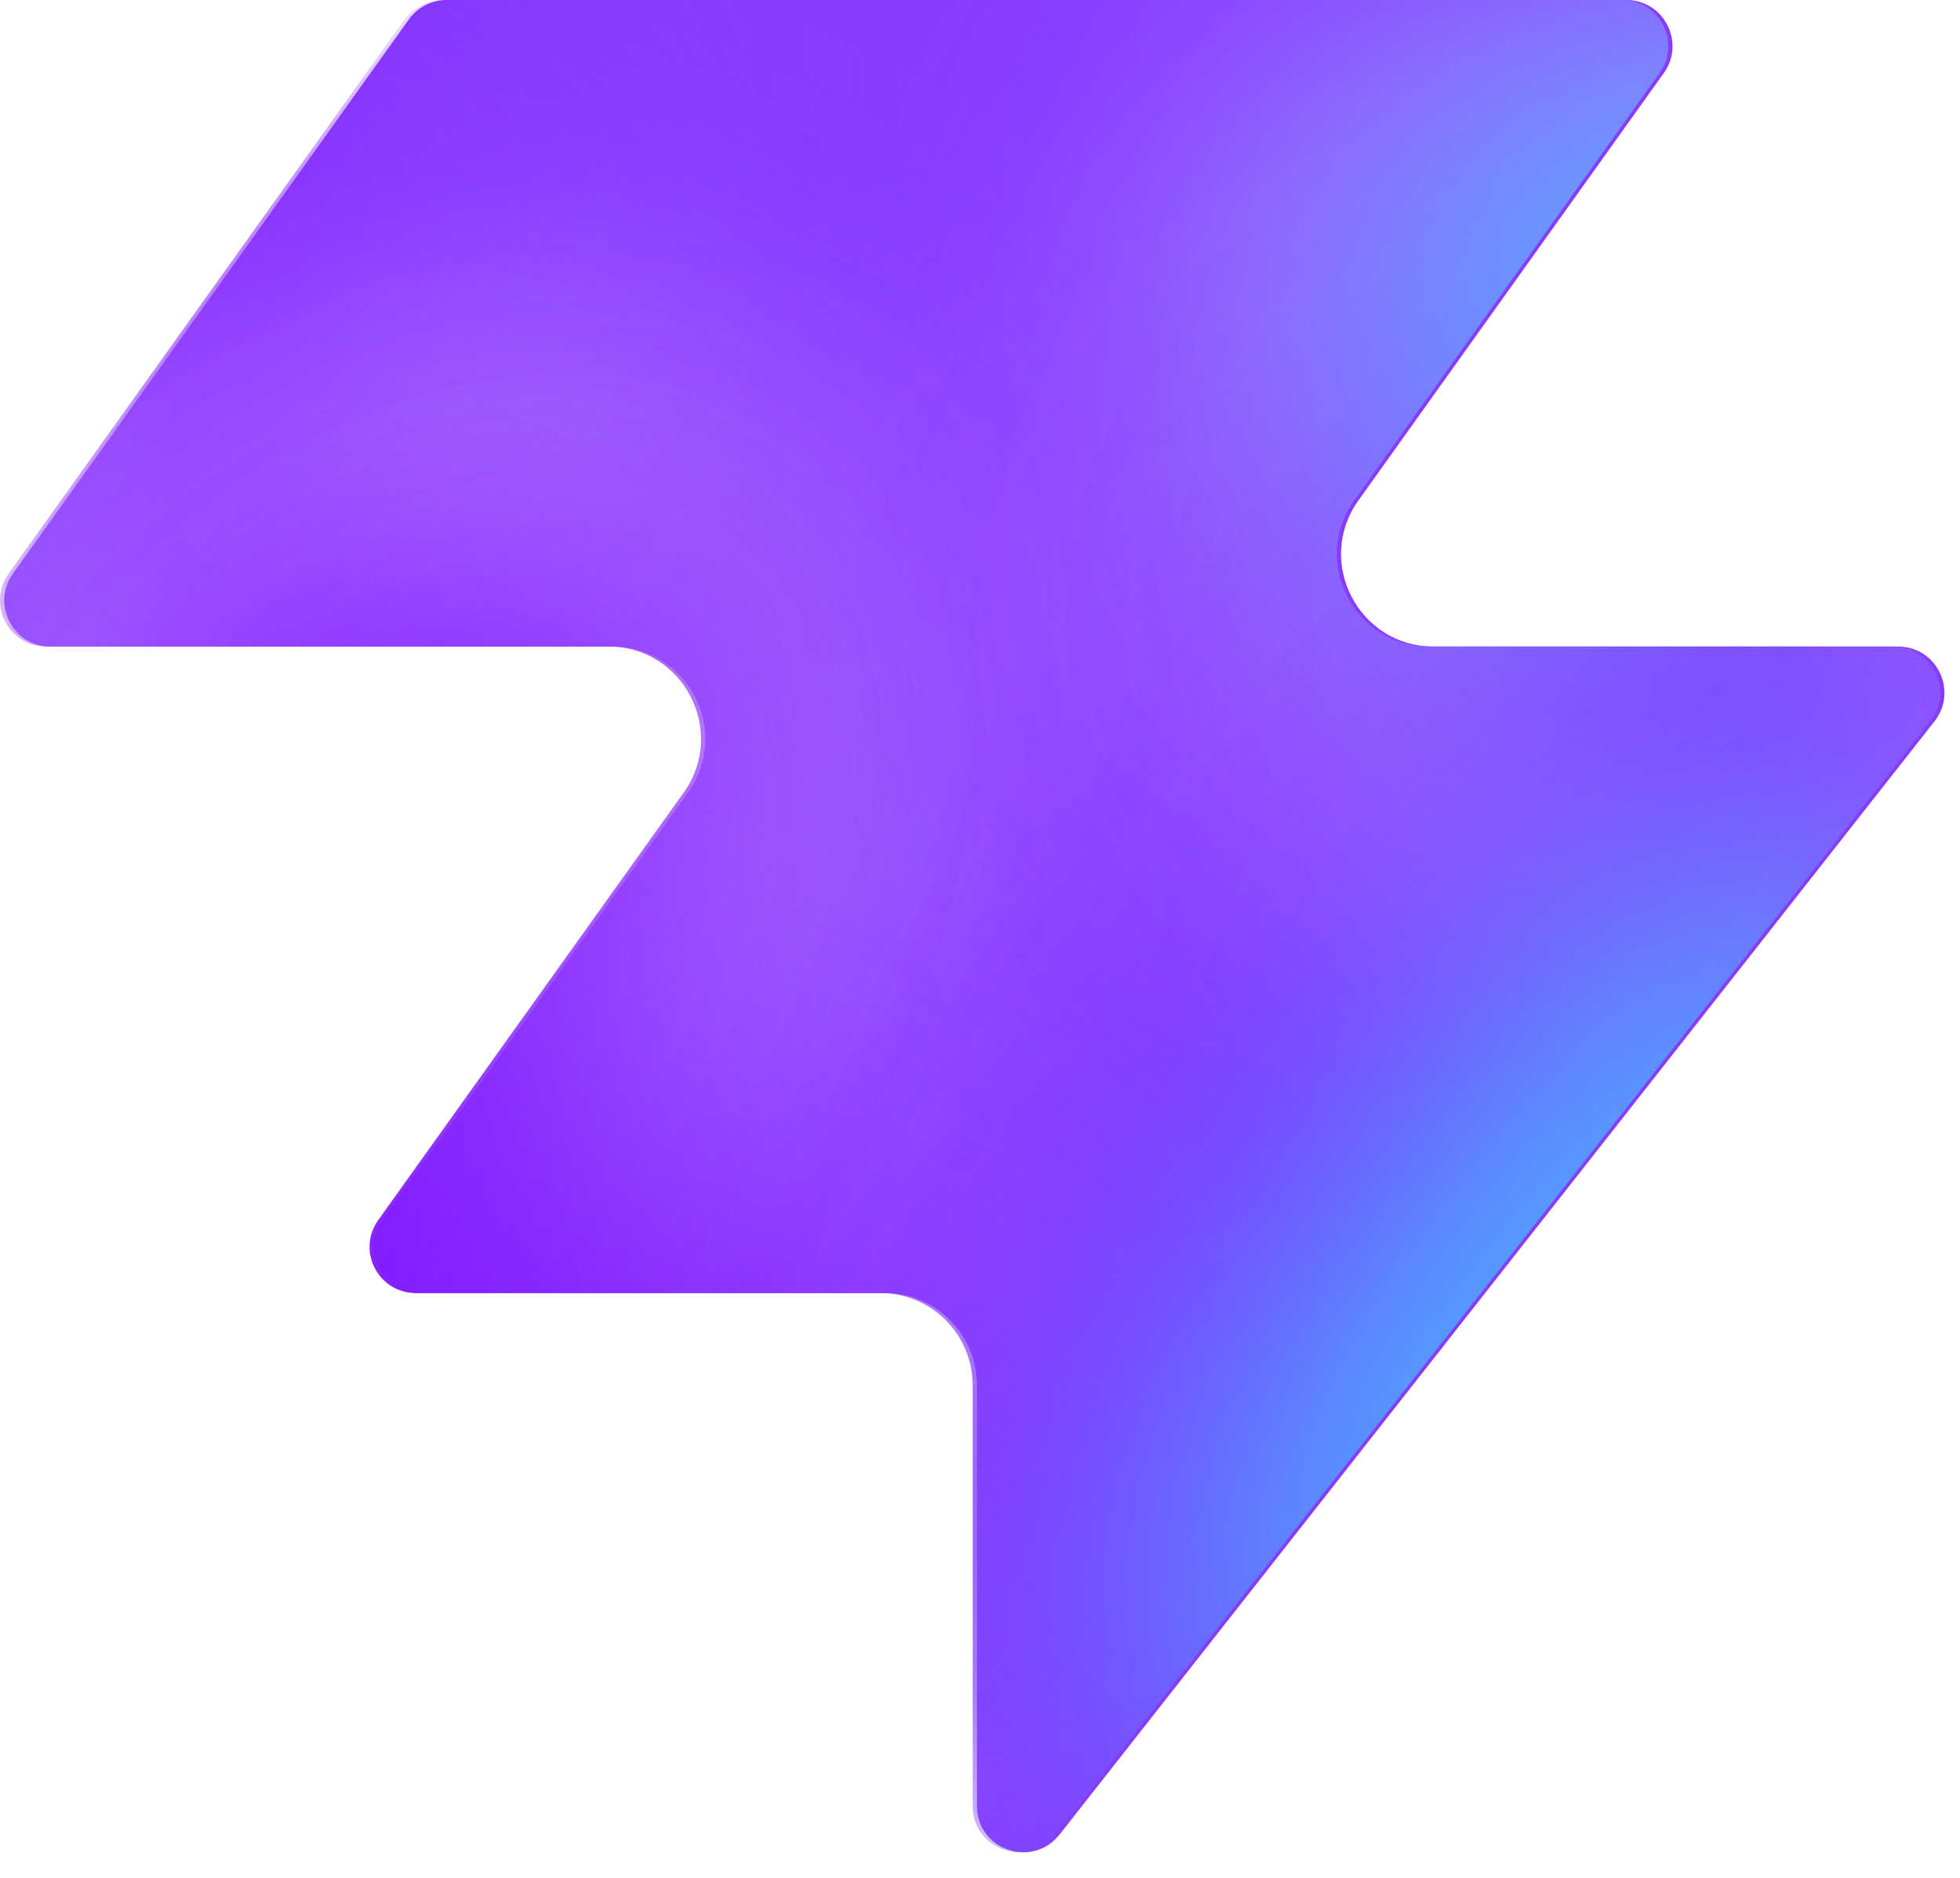
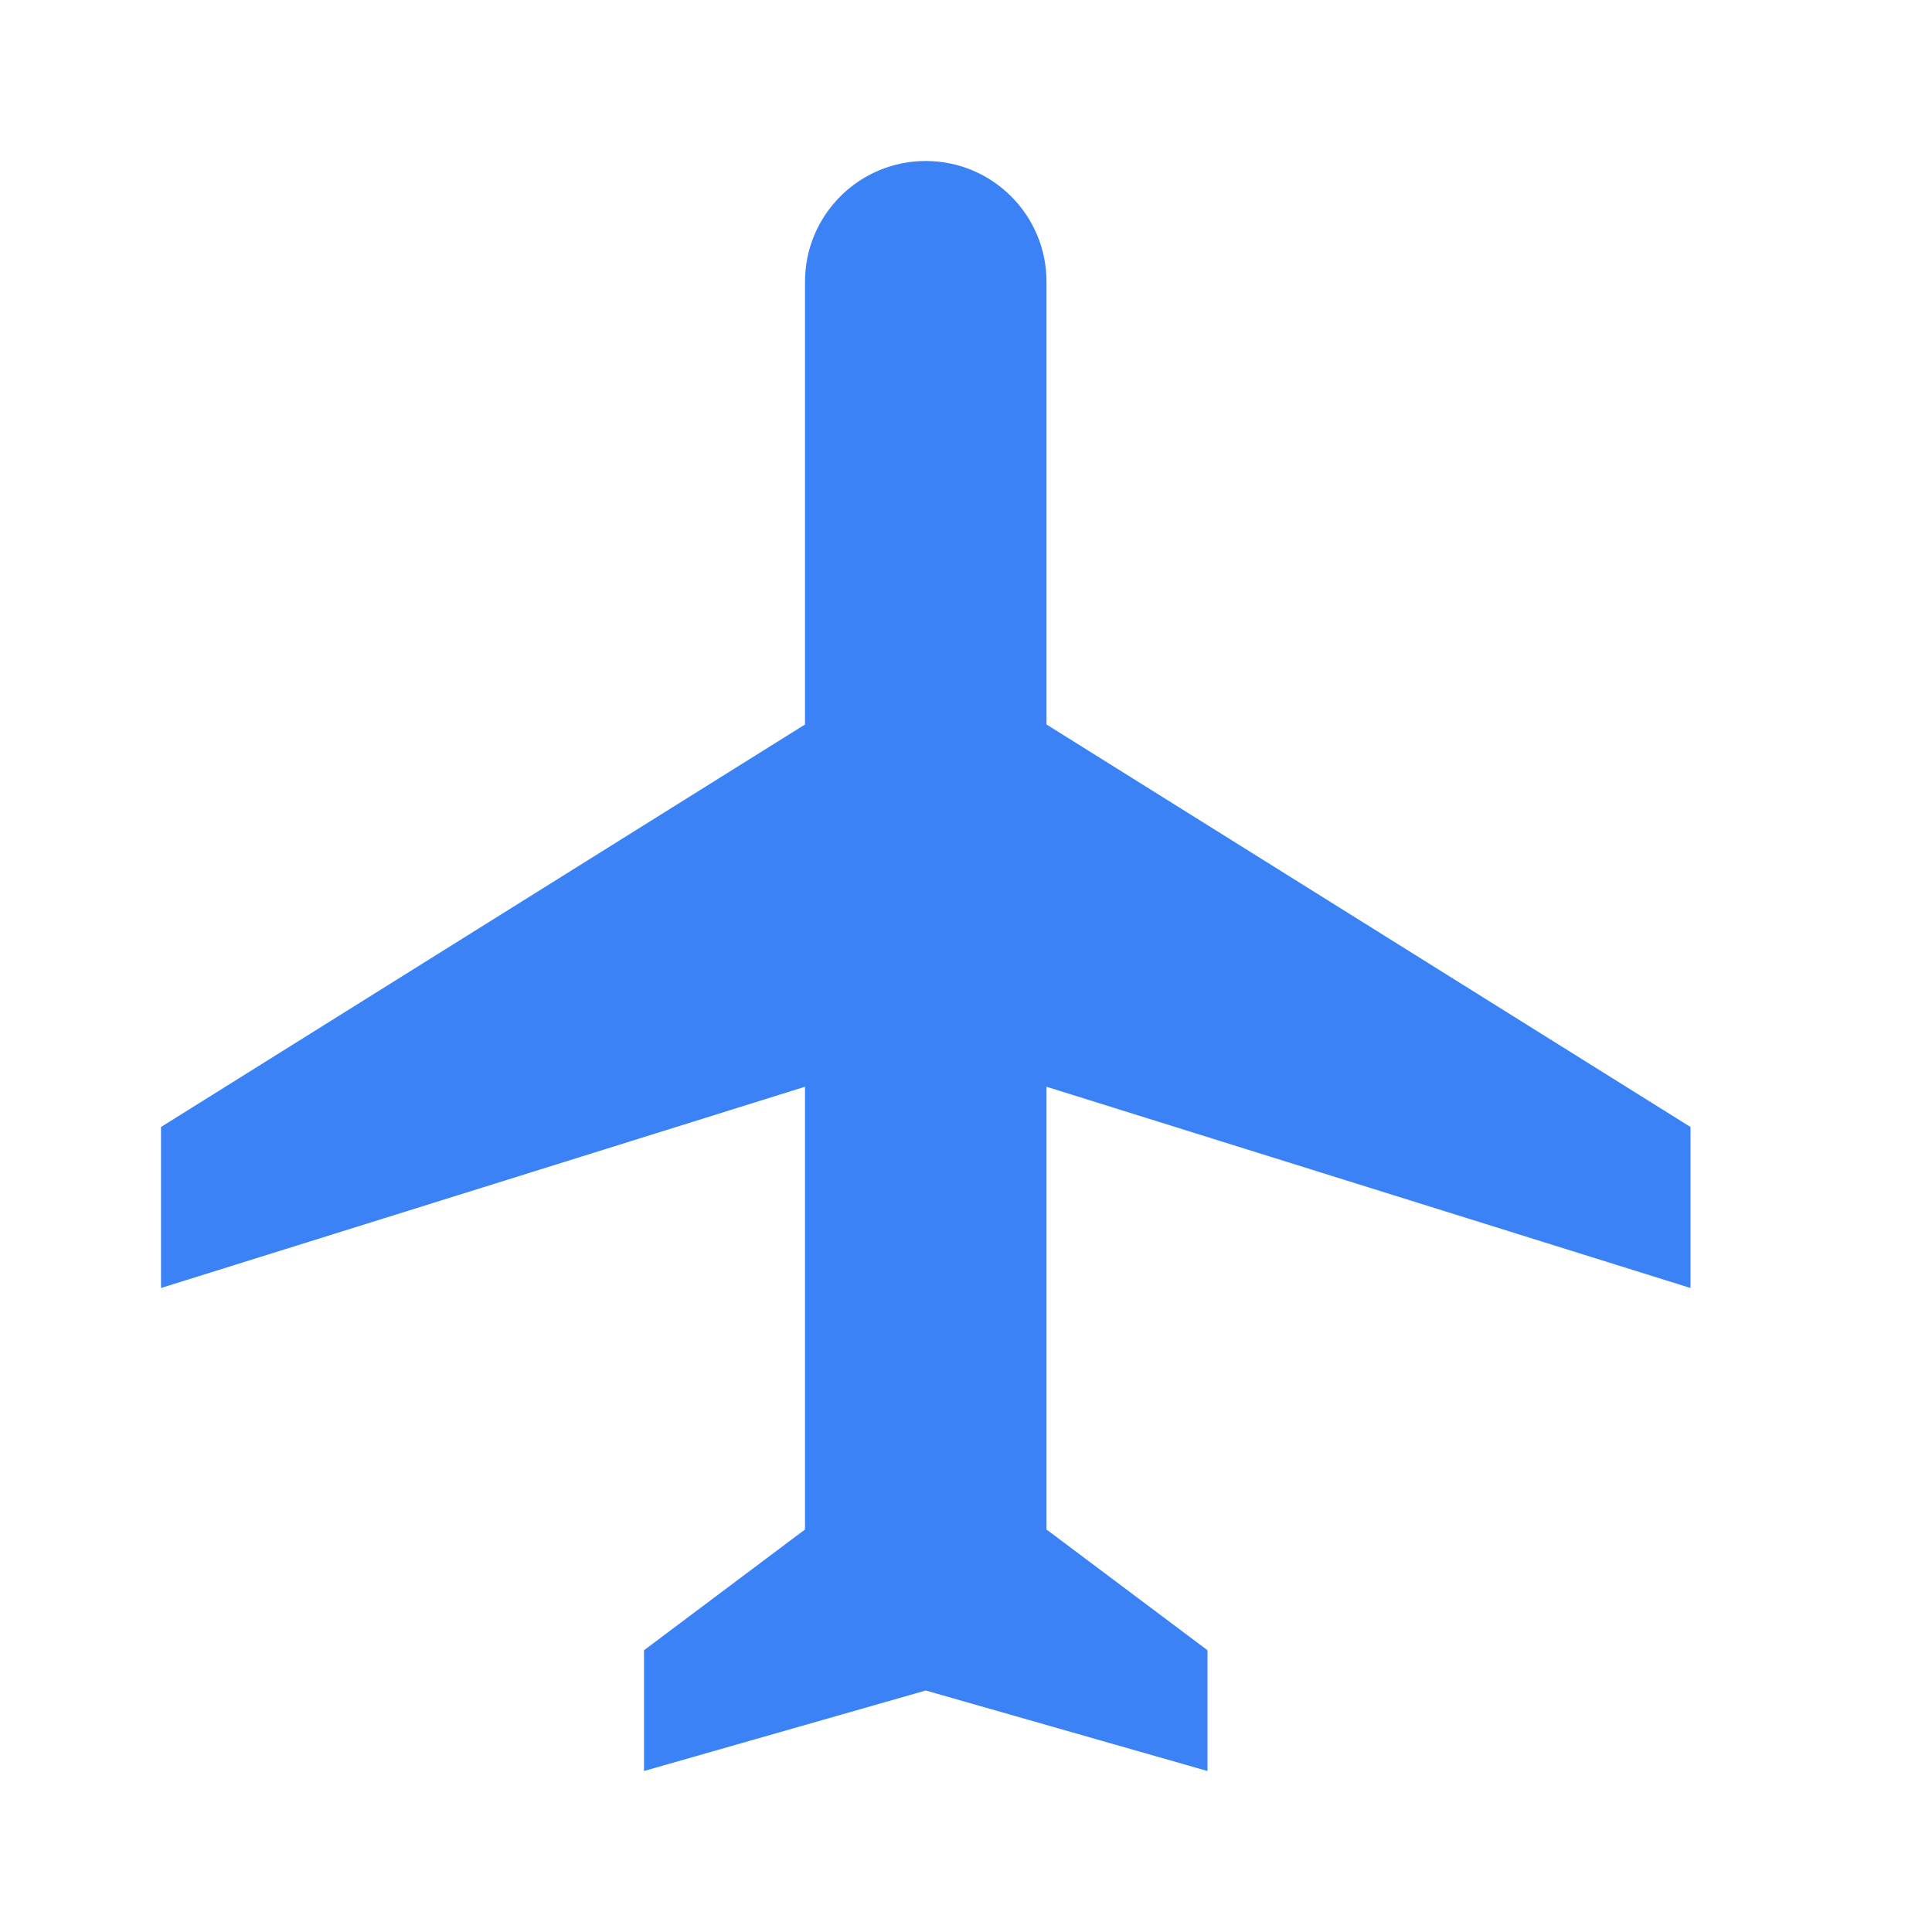
- <svg xmlns="http://www.w3.org/2000/svg" width="48" height="46" fill="none" viewBox="0 0 48 46">
-   <path fill="#863bff" d="M25.946 44.938c-.664.845-2.021.375-2.021-.698V33.937a2.26 2.26 0 0 0-2.262-2.262H10.287c-.92 0-1.456-1.04-.92-1.788l7.48-10.471c1.07-1.497 0-3.578-1.842-3.578H1.237c-.92 0-1.456-1.04-.92-1.788L10.013.474c.214-.297.556-.474.92-.474h28.894c.92 0 1.456 1.04.92 1.788l-7.48 10.471c-1.07 1.498 0 3.579 1.842 3.579h11.377c.943 0 1.473 1.088.89 1.83L25.947 44.94z" style="fill:#863bff;fill:color(display-p3 .525 .23 1);fill-opacity:1" />
-   <mask id="a" width="48" height="46" x="0" y="0" maskUnits="userSpaceOnUse" style="mask-type:alpha">
-     <path fill="#000" d="M25.842 44.938c-.664.844-2.021.375-2.021-.698V33.937a2.26 2.26 0 0 0-2.262-2.262H10.183c-.92 0-1.456-1.04-.92-1.788l7.48-10.471c1.07-1.498 0-3.579-1.842-3.579H1.133c-.92 0-1.456-1.04-.92-1.787L9.91.473c.214-.297.556-.474.92-.474h28.894c.92 0 1.456 1.04.92 1.788l-7.48 10.471c-1.07 1.498 0 3.578 1.842 3.578h11.377c.943 0 1.473 1.088.89 1.832L25.843 44.94z" style="fill:#000;fill-opacity:1" />
-   </mask>
-   <g mask="url(#a)">
-     <g filter="url(#b)">
-       <ellipse cx="5.508" cy="14.704" fill="#ede6ff" rx="5.508" ry="14.704" style="fill:#ede6ff;fill:color(display-p3 .927 .903 1);fill-opacity:1" transform="matrix(.00324 1 1 -.00324 -4.47 31.516)" />
-     </g>
-     <g filter="url(#c)">
-       <ellipse cx="10.399" cy="29.851" fill="#ede6ff" rx="10.399" ry="29.851" style="fill:#ede6ff;fill:color(display-p3 .927 .903 1);fill-opacity:1" transform="matrix(.00324 1 1 -.00324 -39.328 7.883)" />
-     </g>
-     <g filter="url(#d)">
-       <ellipse cx="5.508" cy="30.487" fill="#7e14ff" rx="5.508" ry="30.487" style="fill:#7e14ff;fill:color(display-p3 .492 .077 1);fill-opacity:1" transform="rotate(89.814 -25.913 -14.639)scale(1 -1)" />
-     </g>
-     <g filter="url(#e)">
-       <ellipse cx="5.508" cy="30.599" fill="#7e14ff" rx="5.508" ry="30.599" style="fill:#7e14ff;fill:color(display-p3 .492 .077 1);fill-opacity:1" transform="rotate(89.814 -32.644 -3.334)scale(1 -1)" />
-     </g>
-     <g filter="url(#f)">
-       <ellipse cx="5.508" cy="30.599" fill="#7e14ff" rx="5.508" ry="30.599" style="fill:#7e14ff;fill:color(display-p3 .492 .077 1);fill-opacity:1" transform="matrix(.00324 1 1 -.00324 -34.34 30.47)" />
-     </g>
-     <g filter="url(#g)">
-       <ellipse cx="14.072" cy="22.078" fill="#ede6ff" rx="14.072" ry="22.078" style="fill:#ede6ff;fill:color(display-p3 .927 .903 1);fill-opacity:1" transform="rotate(93.35 24.506 48.493)scale(-1 1)" />
-     </g>
-     <g filter="url(#h)">
-       <ellipse cx="3.47" cy="21.501" fill="#7e14ff" rx="3.47" ry="21.501" style="fill:#7e14ff;fill:color(display-p3 .492 .077 1);fill-opacity:1" transform="rotate(89.009 28.708 47.59)scale(-1 1)" />
-     </g>
-     <g filter="url(#i)">
-       <ellipse cx="3.47" cy="21.501" fill="#7e14ff" rx="3.47" ry="21.501" style="fill:#7e14ff;fill:color(display-p3 .492 .077 1);fill-opacity:1" transform="rotate(89.009 28.708 47.59)scale(-1 1)" />
-     </g>
-     <g filter="url(#j)">
-       <ellipse cx=".387" cy="8.972" fill="#7e14ff" rx="4.407" ry="29.108" style="fill:#7e14ff;fill:color(display-p3 .492 .077 1);fill-opacity:1" transform="rotate(39.51 .387 8.972)" />
-     </g>
-     <g filter="url(#k)">
-       <ellipse cx="47.523" cy="-6.092" fill="#7e14ff" rx="4.407" ry="29.108" style="fill:#7e14ff;fill:color(display-p3 .492 .077 1);fill-opacity:1" transform="rotate(37.892 47.523 -6.092)" />
-     </g>
-     <g filter="url(#l)">
-       <ellipse cx="41.412" cy="6.333" fill="#47bfff" rx="5.971" ry="9.665" style="fill:#47bfff;fill:color(display-p3 .28 .748 1);fill-opacity:1" transform="rotate(37.892 41.412 6.333)" />
-     </g>
-     <g filter="url(#m)">
-       <ellipse cx="-1.879" cy="38.332" fill="#7e14ff" rx="4.407" ry="29.108" style="fill:#7e14ff;fill:color(display-p3 .492 .077 1);fill-opacity:1" transform="rotate(37.892 -1.88 38.332)" />
-     </g>
-     <g filter="url(#n)">
-       <ellipse cx="-1.879" cy="38.332" fill="#7e14ff" rx="4.407" ry="29.108" style="fill:#7e14ff;fill:color(display-p3 .492 .077 1);fill-opacity:1" transform="rotate(37.892 -1.88 38.332)" />
-     </g>
-     <g filter="url(#o)">
-       <ellipse cx="35.651" cy="29.907" fill="#7e14ff" rx="4.407" ry="29.108" style="fill:#7e14ff;fill:color(display-p3 .492 .077 1);fill-opacity:1" transform="rotate(37.892 35.651 29.907)" />
-     </g>
-     <g filter="url(#p)">
-       <ellipse cx="38.418" cy="32.4" fill="#47bfff" rx="5.971" ry="15.297" style="fill:#47bfff;fill:color(display-p3 .28 .748 1);fill-opacity:1" transform="rotate(37.892 38.418 32.4)" />
-     </g>
-   </g>
-   <defs>
-     <filter id="b" width="60.045" height="41.654" x="-19.77" y="16.149" color-interpolation-filters="sRGB" filterUnits="userSpaceOnUse">
-       <feFlood flood-opacity="0" result="BackgroundImageFix" />
-       <feBlend in="SourceGraphic" in2="BackgroundImageFix" result="shape" />
-       <feGaussianBlur result="effect1_foregroundBlur_2002_17158" stdDeviation="7.659" />
-     </filter>
-     <filter id="c" width="90.34" height="51.437" x="-54.613" y="-7.533" color-interpolation-filters="sRGB" filterUnits="userSpaceOnUse">
-       <feFlood flood-opacity="0" result="BackgroundImageFix" />
-       <feBlend in="SourceGraphic" in2="BackgroundImageFix" result="shape" />
-       <feGaussianBlur result="effect1_foregroundBlur_2002_17158" stdDeviation="7.659" />
-     </filter>
-     <filter id="d" width="79.355" height="29.4" x="-49.64" y="2.03" color-interpolation-filters="sRGB" filterUnits="userSpaceOnUse">
-       <feFlood flood-opacity="0" result="BackgroundImageFix" />
-       <feBlend in="SourceGraphic" in2="BackgroundImageFix" result="shape" />
-       <feGaussianBlur result="effect1_foregroundBlur_2002_17158" stdDeviation="4.596" />
-     </filter>
-     <filter id="e" width="79.579" height="29.4" x="-45.045" y="20.029" color-interpolation-filters="sRGB" filterUnits="userSpaceOnUse">
-       <feFlood flood-opacity="0" result="BackgroundImageFix" />
-       <feBlend in="SourceGraphic" in2="BackgroundImageFix" result="shape" />
-       <feGaussianBlur result="effect1_foregroundBlur_2002_17158" stdDeviation="4.596" />
-     </filter>
-     <filter id="f" width="79.579" height="29.4" x="-43.513" y="21.178" color-interpolation-filters="sRGB" filterUnits="userSpaceOnUse">
-       <feFlood flood-opacity="0" result="BackgroundImageFix" />
-       <feBlend in="SourceGraphic" in2="BackgroundImageFix" result="shape" />
-       <feGaussianBlur result="effect1_foregroundBlur_2002_17158" stdDeviation="4.596" />
-     </filter>
-     <filter id="g" width="74.749" height="58.852" x="15.756" y="-17.901" color-interpolation-filters="sRGB" filterUnits="userSpaceOnUse">
-       <feFlood flood-opacity="0" result="BackgroundImageFix" />
-       <feBlend in="SourceGraphic" in2="BackgroundImageFix" result="shape" />
-       <feGaussianBlur result="effect1_foregroundBlur_2002_17158" stdDeviation="7.659" />
-     </filter>
-     <filter id="h" width="61.377" height="25.362" x="23.548" y="2.284" color-interpolation-filters="sRGB" filterUnits="userSpaceOnUse">
-       <feFlood flood-opacity="0" result="BackgroundImageFix" />
-       <feBlend in="SourceGraphic" in2="BackgroundImageFix" result="shape" />
-       <feGaussianBlur result="effect1_foregroundBlur_2002_17158" stdDeviation="4.596" />
-     </filter>
-     <filter id="i" width="61.377" height="25.362" x="23.548" y="2.284" color-interpolation-filters="sRGB" filterUnits="userSpaceOnUse">
-       <feFlood flood-opacity="0" result="BackgroundImageFix" />
-       <feBlend in="SourceGraphic" in2="BackgroundImageFix" result="shape" />
-       <feGaussianBlur result="effect1_foregroundBlur_2002_17158" stdDeviation="4.596" />
-     </filter>
-     <filter id="j" width="56.045" height="63.649" x="-27.636" y="-22.853" color-interpolation-filters="sRGB" filterUnits="userSpaceOnUse">
-       <feFlood flood-opacity="0" result="BackgroundImageFix" />
-       <feBlend in="SourceGraphic" in2="BackgroundImageFix" result="shape" />
-       <feGaussianBlur result="effect1_foregroundBlur_2002_17158" stdDeviation="4.596" />
-     </filter>
-     <filter id="k" width="54.814" height="64.646" x="20.116" y="-38.415" color-interpolation-filters="sRGB" filterUnits="userSpaceOnUse">
-       <feFlood flood-opacity="0" result="BackgroundImageFix" />
-       <feBlend in="SourceGraphic" in2="BackgroundImageFix" result="shape" />
-       <feGaussianBlur result="effect1_foregroundBlur_2002_17158" stdDeviation="4.596" />
-     </filter>
-     <filter id="l" width="33.541" height="35.313" x="24.641" y="-11.323" color-interpolation-filters="sRGB" filterUnits="userSpaceOnUse">
-       <feFlood flood-opacity="0" result="BackgroundImageFix" />
-       <feBlend in="SourceGraphic" in2="BackgroundImageFix" result="shape" />
-       <feGaussianBlur result="effect1_foregroundBlur_2002_17158" stdDeviation="4.596" />
-     </filter>
-     <filter id="m" width="54.814" height="64.646" x="-29.286" y="6.009" color-interpolation-filters="sRGB" filterUnits="userSpaceOnUse">
-       <feFlood flood-opacity="0" result="BackgroundImageFix" />
-       <feBlend in="SourceGraphic" in2="BackgroundImageFix" result="shape" />
-       <feGaussianBlur result="effect1_foregroundBlur_2002_17158" stdDeviation="4.596" />
-     </filter>
-     <filter id="n" width="54.814" height="64.646" x="-29.286" y="6.009" color-interpolation-filters="sRGB" filterUnits="userSpaceOnUse">
-       <feFlood flood-opacity="0" result="BackgroundImageFix" />
-       <feBlend in="SourceGraphic" in2="BackgroundImageFix" result="shape" />
-       <feGaussianBlur result="effect1_foregroundBlur_2002_17158" stdDeviation="4.596" />
-     </filter>
-     <filter id="o" width="54.814" height="64.646" x="8.244" y="-2.416" color-interpolation-filters="sRGB" filterUnits="userSpaceOnUse">
-       <feFlood flood-opacity="0" result="BackgroundImageFix" />
-       <feBlend in="SourceGraphic" in2="BackgroundImageFix" result="shape" />
-       <feGaussianBlur result="effect1_foregroundBlur_2002_17158" stdDeviation="4.596" />
-     </filter>
-     <filter id="p" width="39.409" height="43.623" x="18.713" y="10.588" color-interpolation-filters="sRGB" filterUnits="userSpaceOnUse">
-       <feFlood flood-opacity="0" result="BackgroundImageFix" />
-       <feBlend in="SourceGraphic" in2="BackgroundImageFix" result="shape" />
-       <feGaussianBlur result="effect1_foregroundBlur_2002_17158" stdDeviation="4.596" />
-     </filter>
-   </defs>
+ <svg xmlns="http://www.w3.org/2000/svg" viewBox="0 0 24 24" width="48" height="48">
+   <path fill="#3b82f6" d="M21 16v-2l-8-5V3.5A1.5 1.5 0 0 0 11.5 2 1.5 1.5 0 0 0 10 3.5V9l-8 5v2l8-2.5V19l-2 1.5V22l3.5-1 3.5 1v-1.5L13 19v-5.5l8 2.5z" />
</svg>
